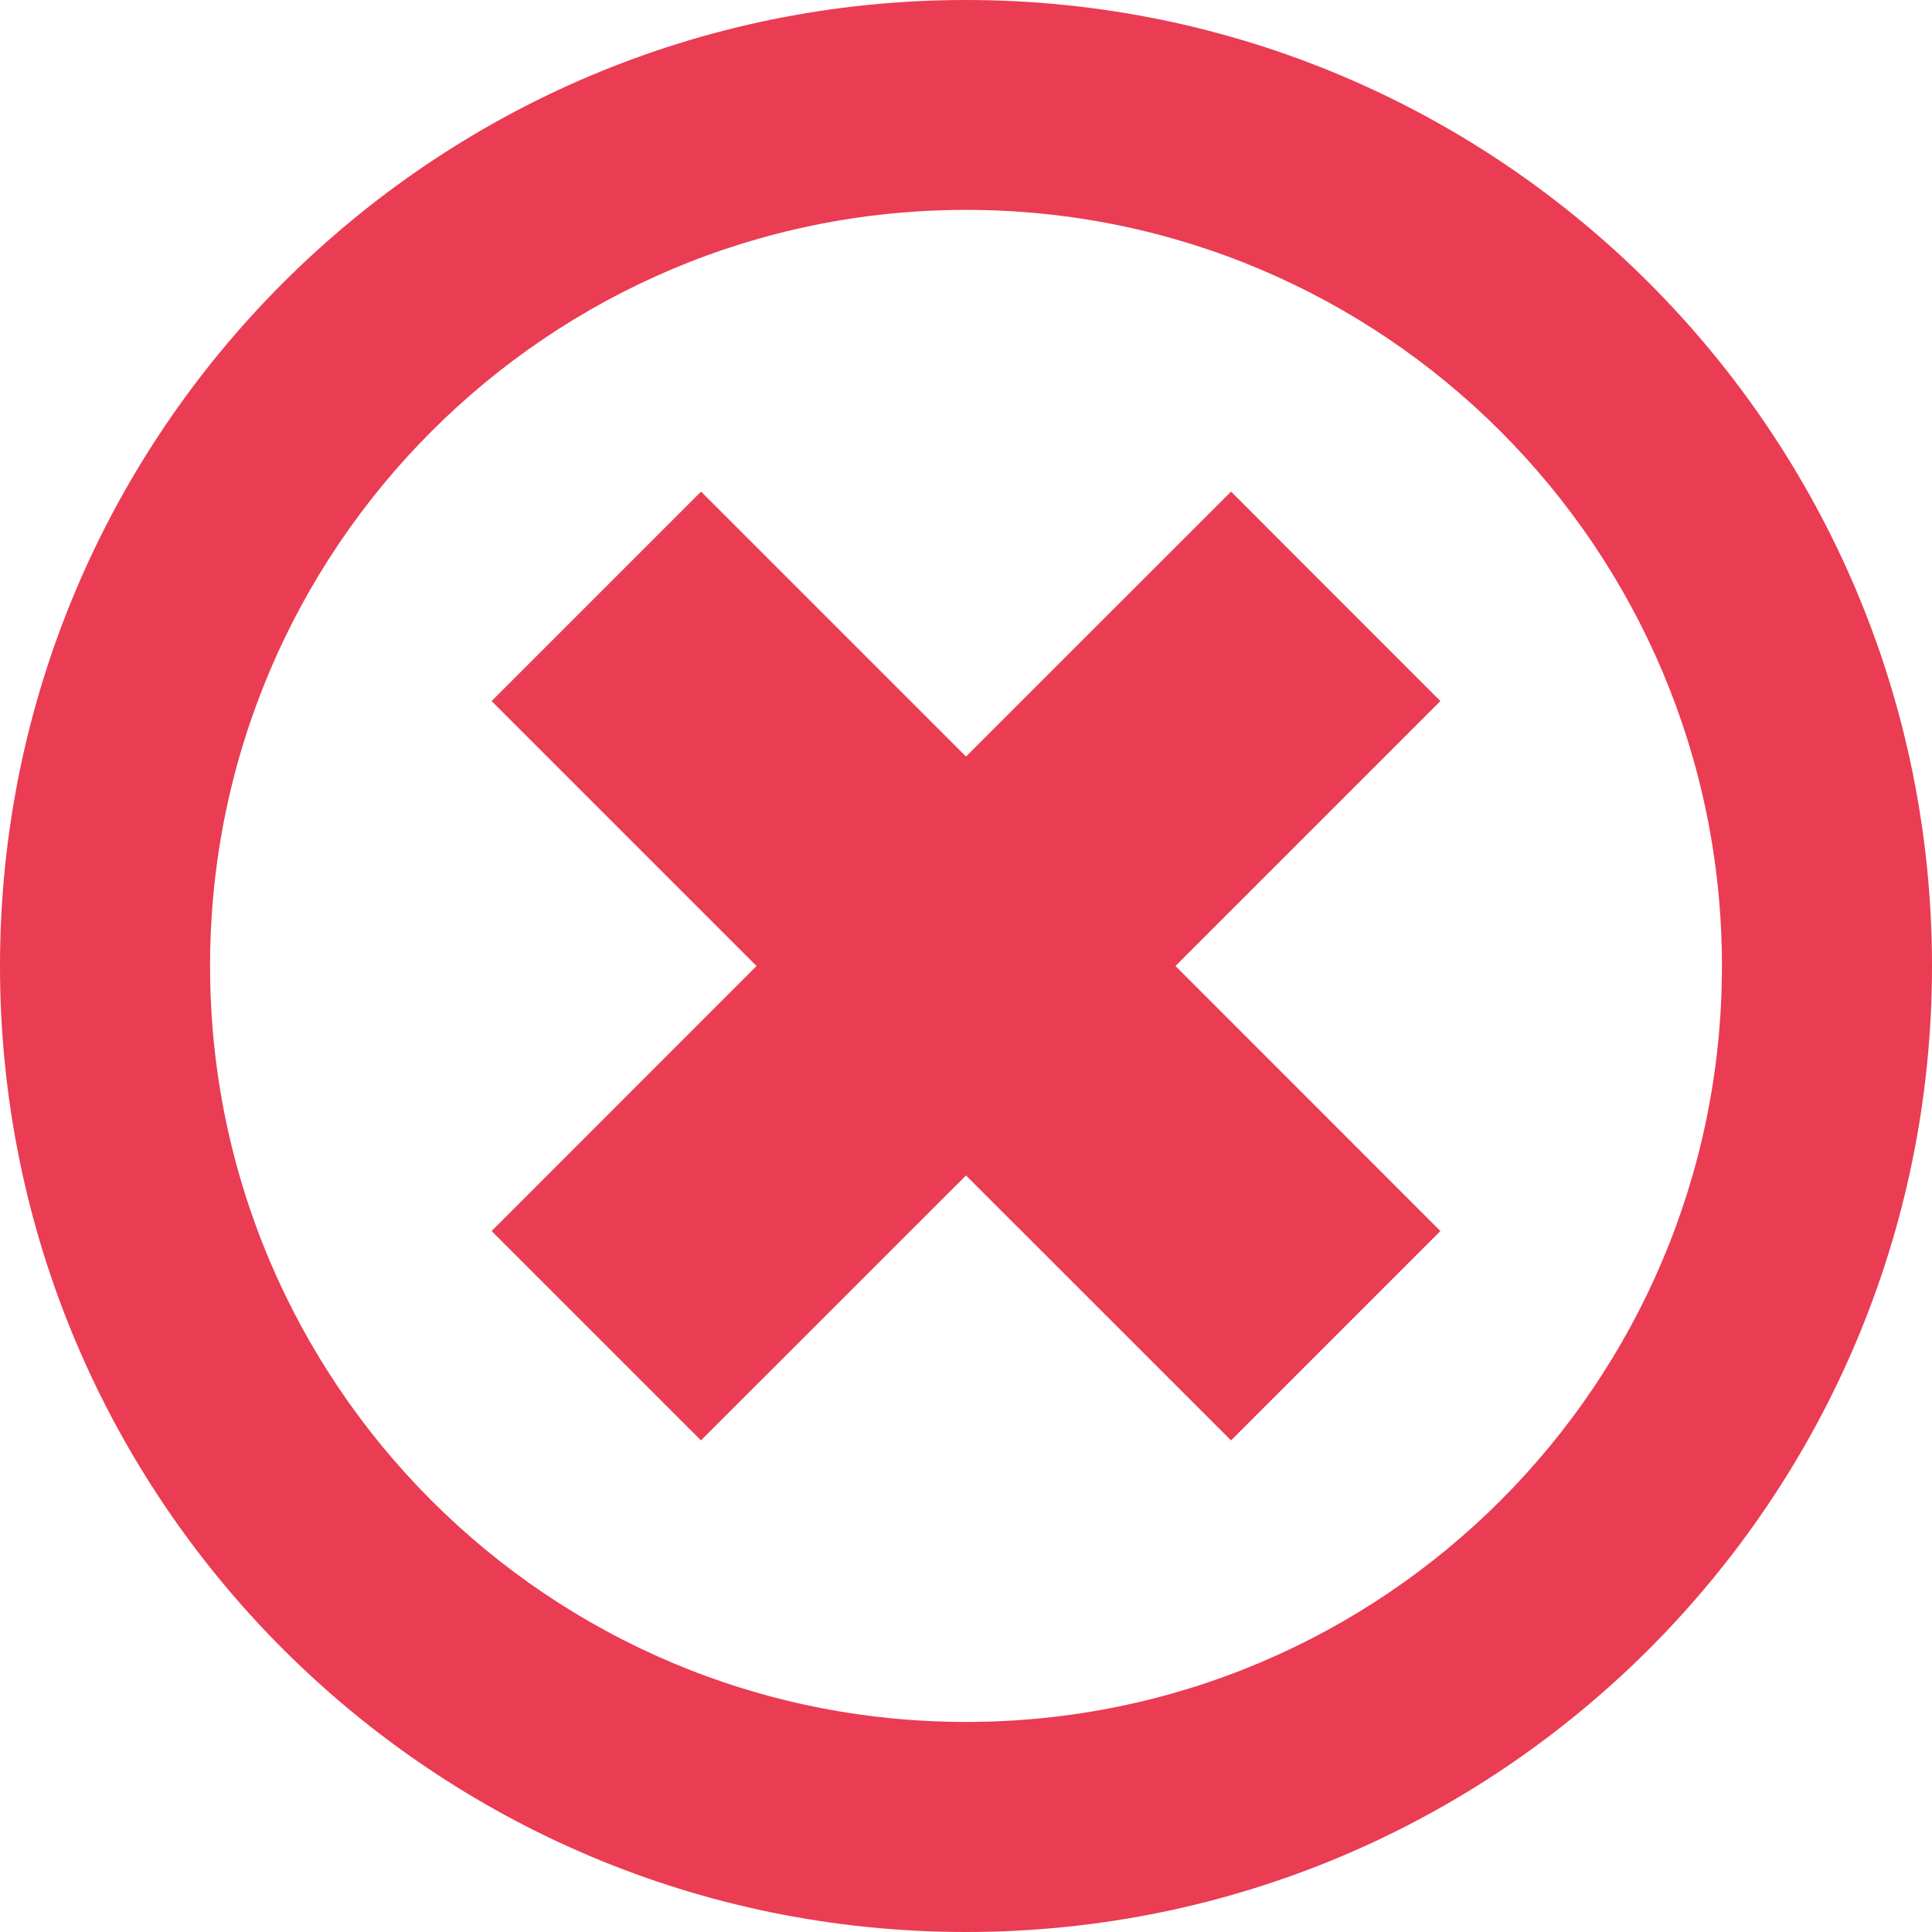
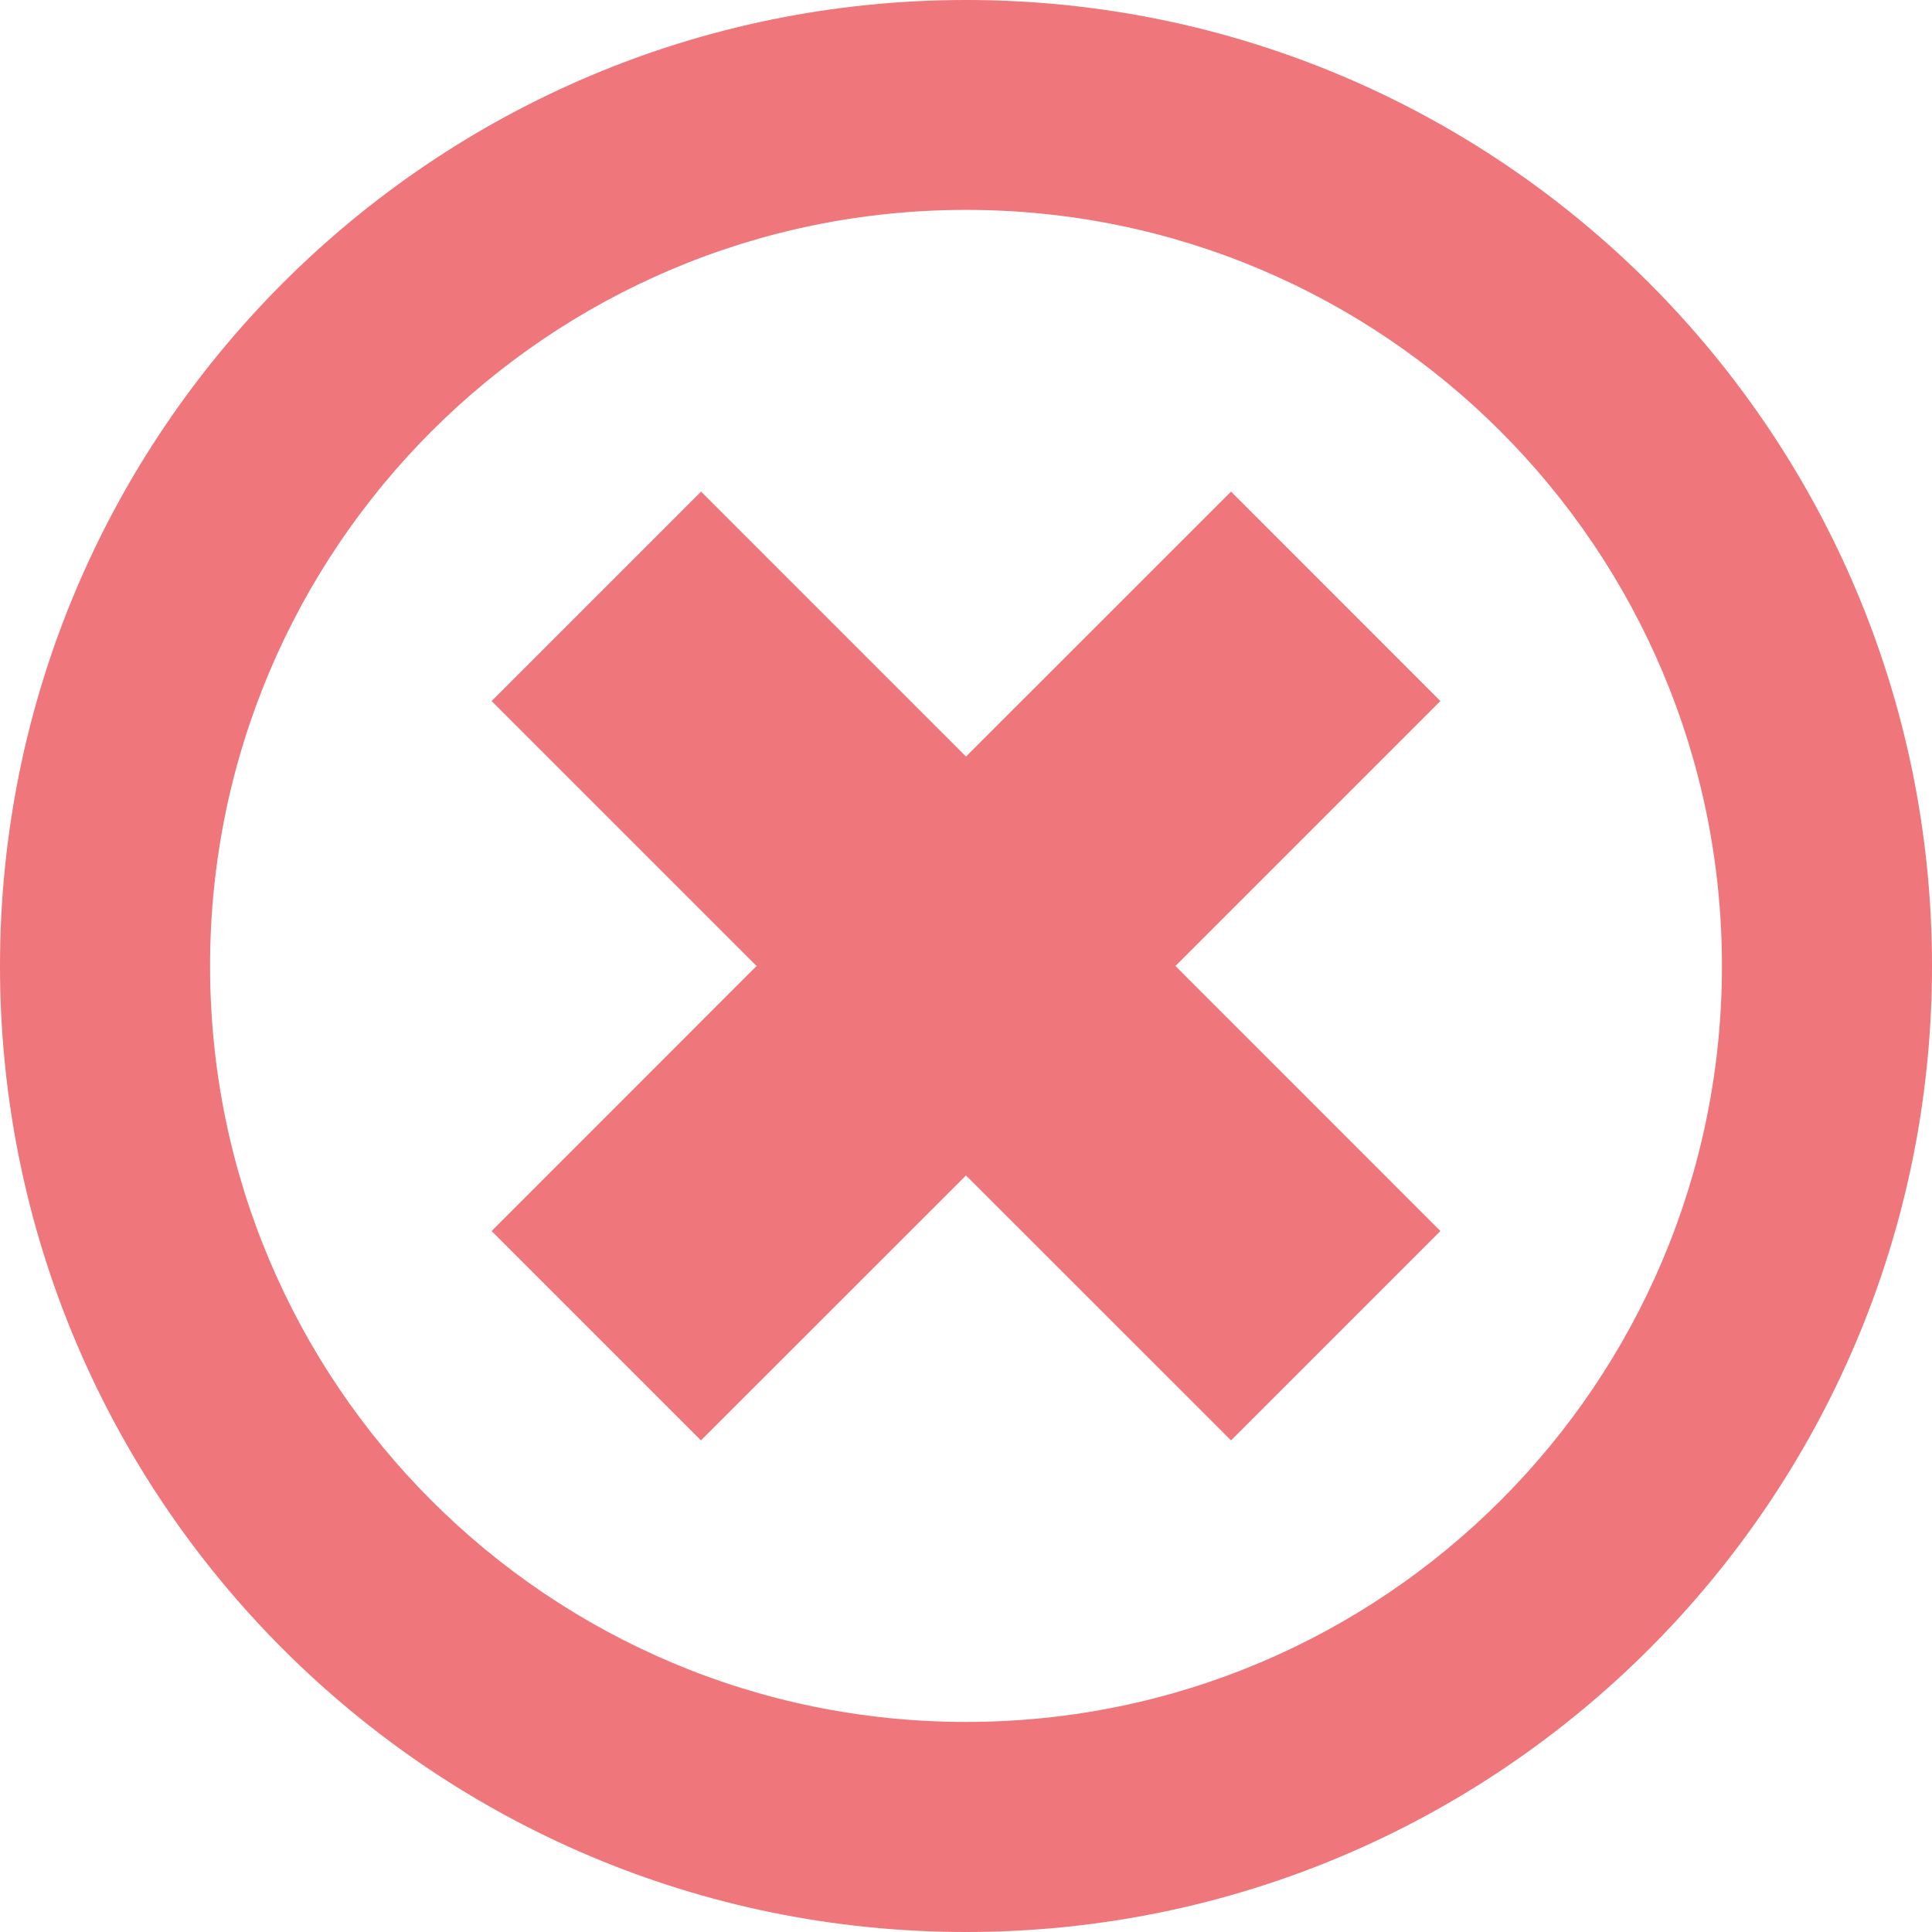
<svg xmlns="http://www.w3.org/2000/svg" style="isolation:isolate" viewBox="0 0 22 22" width="22" height="22">
  <defs>
    <clipPath id="_clipPath_cRNmBgbMWZ5Hh2Fh18q6txN0jHMAfwWY">
      <rect width="22" height="22" />
    </clipPath>
  </defs>
  <g clip-path="url(#_clipPath_cRNmBgbMWZ5Hh2Fh18q6txN0jHMAfwWY)">
    <clipPath id="_clipPath_MqcLFDj9T2xDkKtTXAqi1k15wxasQqM5">
      <rect x="0" y="0" width="22" height="22" transform="matrix(1,0,0,1,0,0)" fill="rgb(255,255,255)" />
    </clipPath>
    <g clip-path="url(#_clipPath_MqcLFDj9T2xDkKtTXAqi1k15wxasQqM5)">
      <g id="Group">
-         <path d=" M 11 0 C 4.925 0 0 4.925 0 11 C 0 17.075 4.925 22 11 22 C 17.075 22 22 17.075 22 11 C 22 4.925 17.075 0 11 0 Z  M 11 2.39 C 15.755 2.39 19.608 6.246 19.608 11 C 19.608 15.754 15.755 19.608 11 19.608 C 6.245 19.608 2.392 15.754 2.392 11 C 2.392 6.246 6.245 2.39 11 2.39 Z  M 7.983 5.598 L 5.598 7.983 L 8.615 11 L 5.598 14.018 L 7.982 16.402 L 11 13.385 L 14.018 16.402 L 16.402 14.018 L 13.385 11 L 16.402 7.983 L 14.018 5.598 L 11 8.615 L 7.983 5.598 Z " fill="rgb(234,60,83)" />
+         <path d=" M 11 0 C 4.925 0 0 4.925 0 11 C 0 17.075 4.925 22 11 22 C 17.075 22 22 17.075 22 11 C 22 4.925 17.075 0 11 0 Z  M 11 2.39 C 15.755 2.39 19.608 6.246 19.608 11 C 19.608 15.754 15.755 19.608 11 19.608 C 6.245 19.608 2.392 15.754 2.392 11 C 2.392 6.246 6.245 2.39 11 2.39 Z  M 7.983 5.598 L 5.598 7.983 L 8.615 11 L 5.598 14.018 L 7.982 16.402 L 11 13.385 L 14.018 16.402 L 16.402 14.018 L 13.385 11 L 16.402 7.983 L 14.018 5.598 L 11 8.615 L 7.983 5.598 Z " fill="#EF767A" />
      </g>
    </g>
  </g>
</svg>
